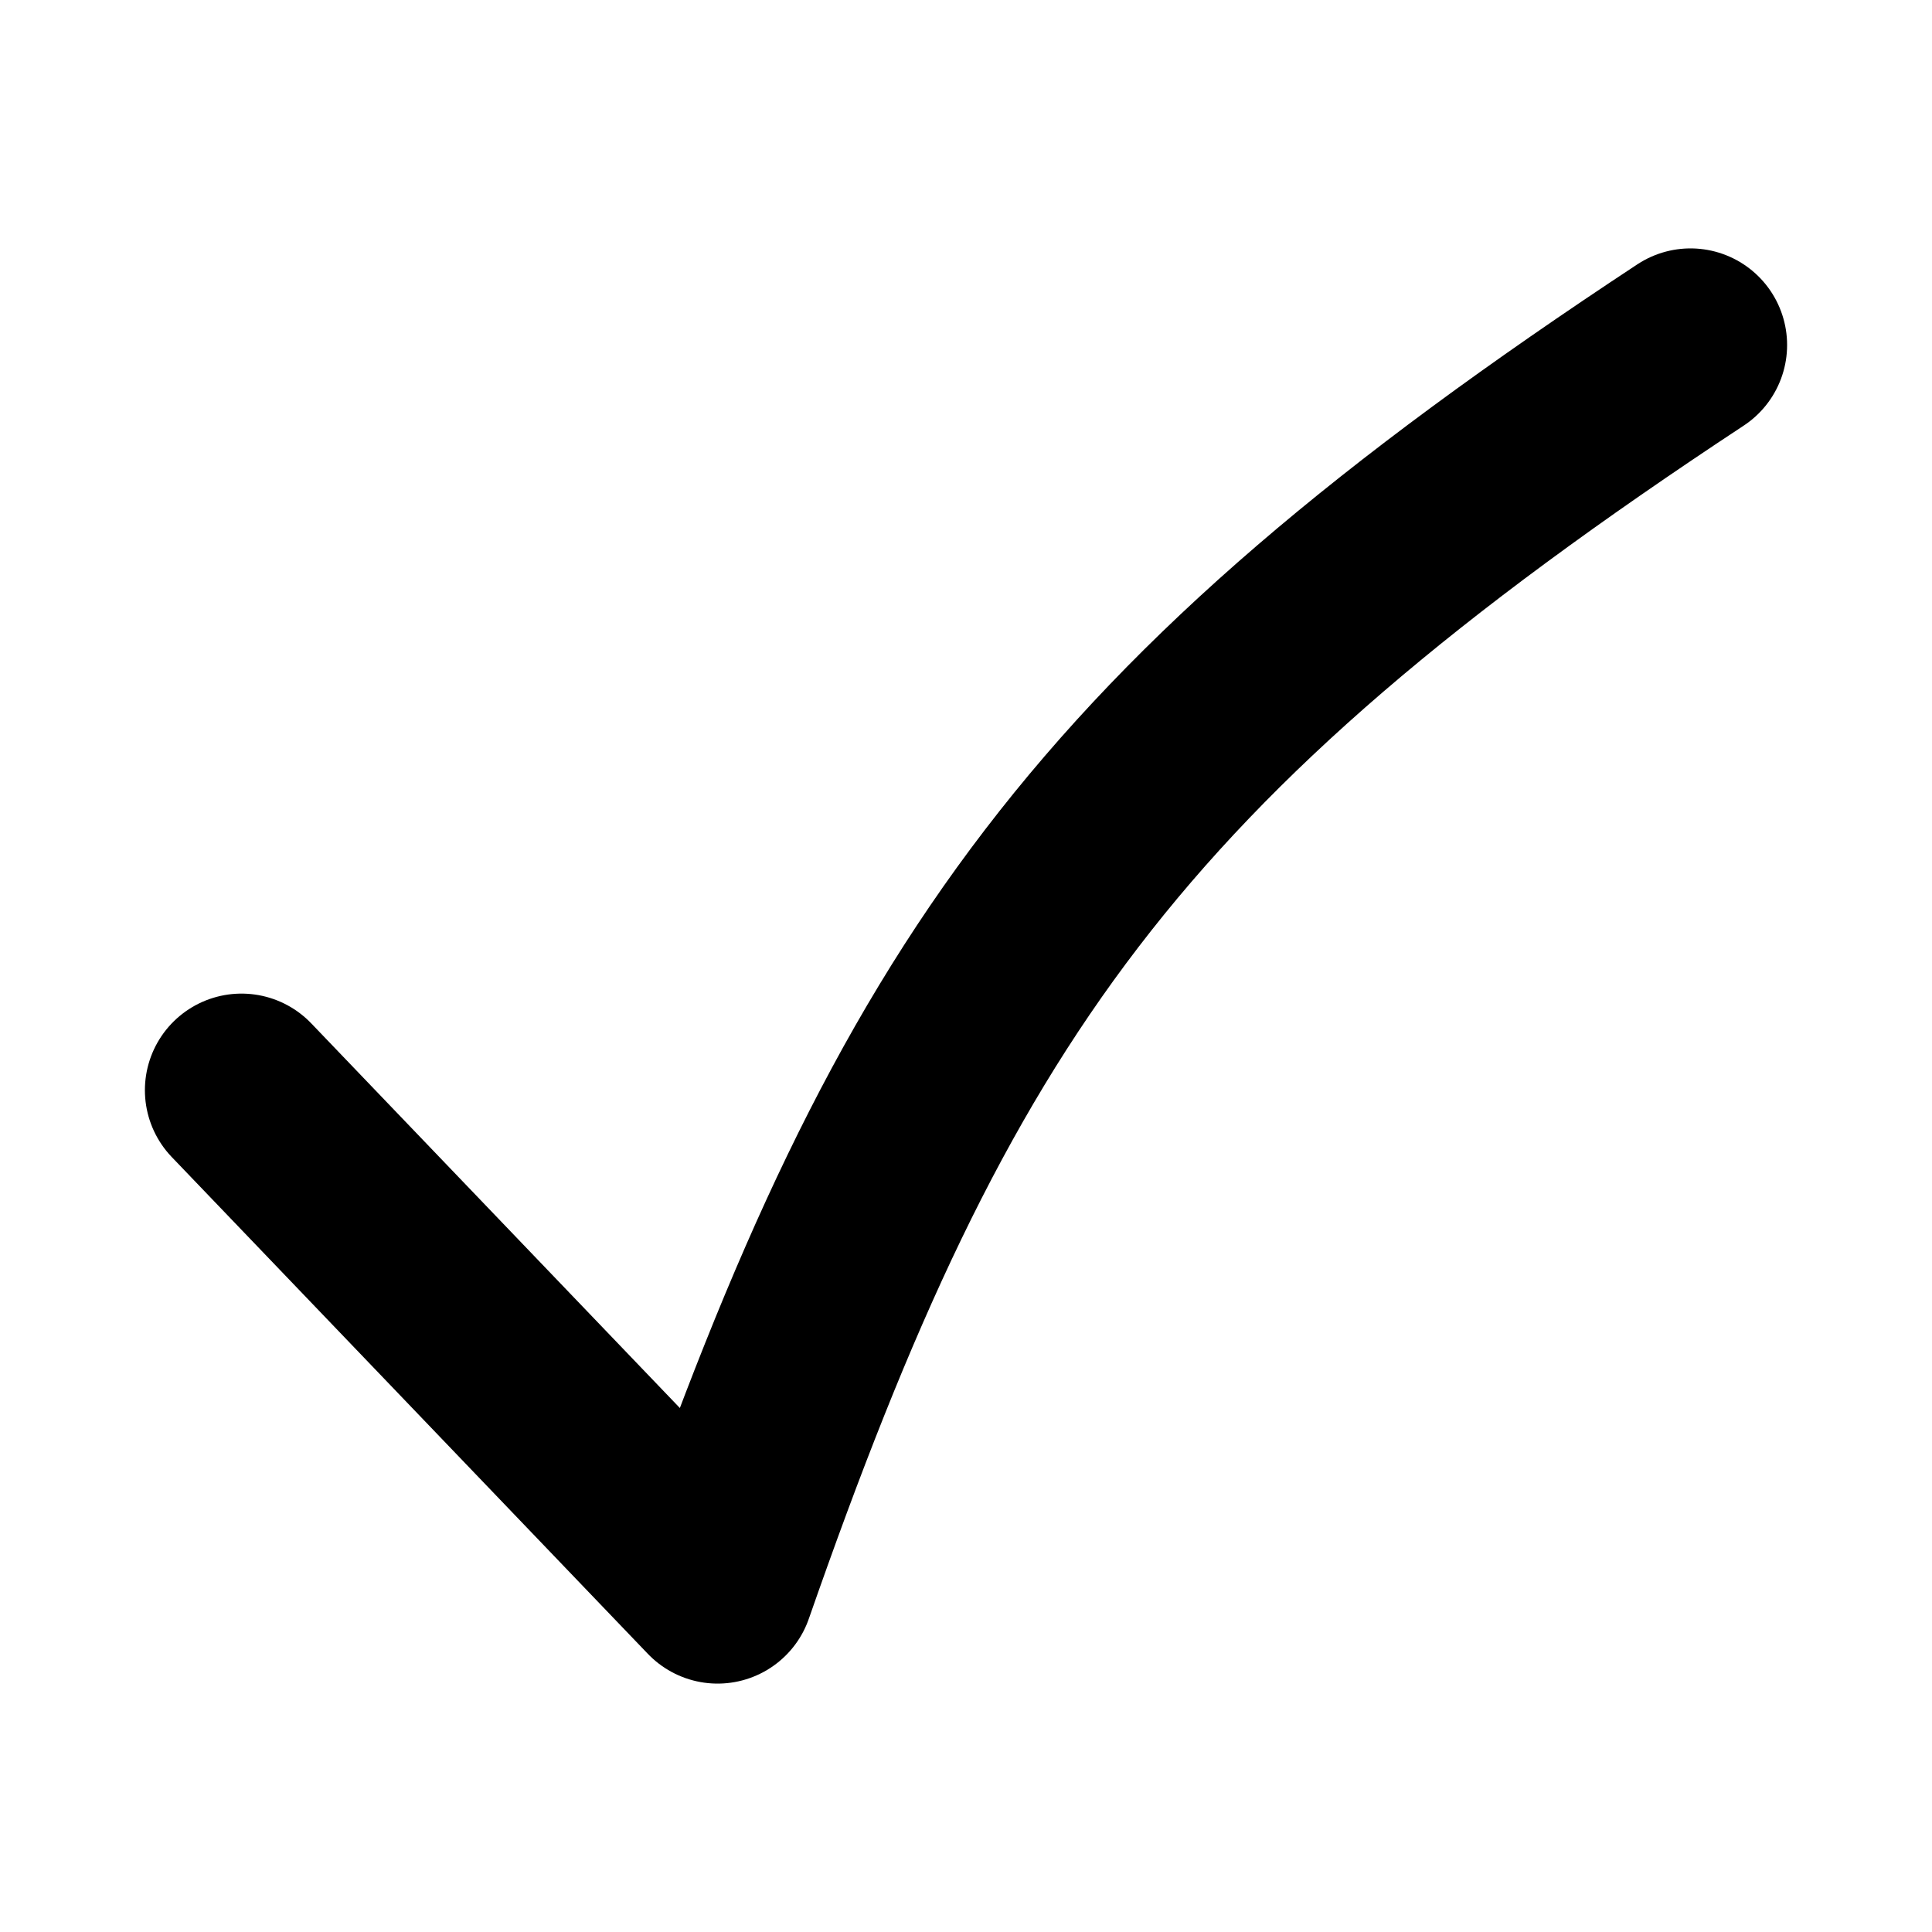
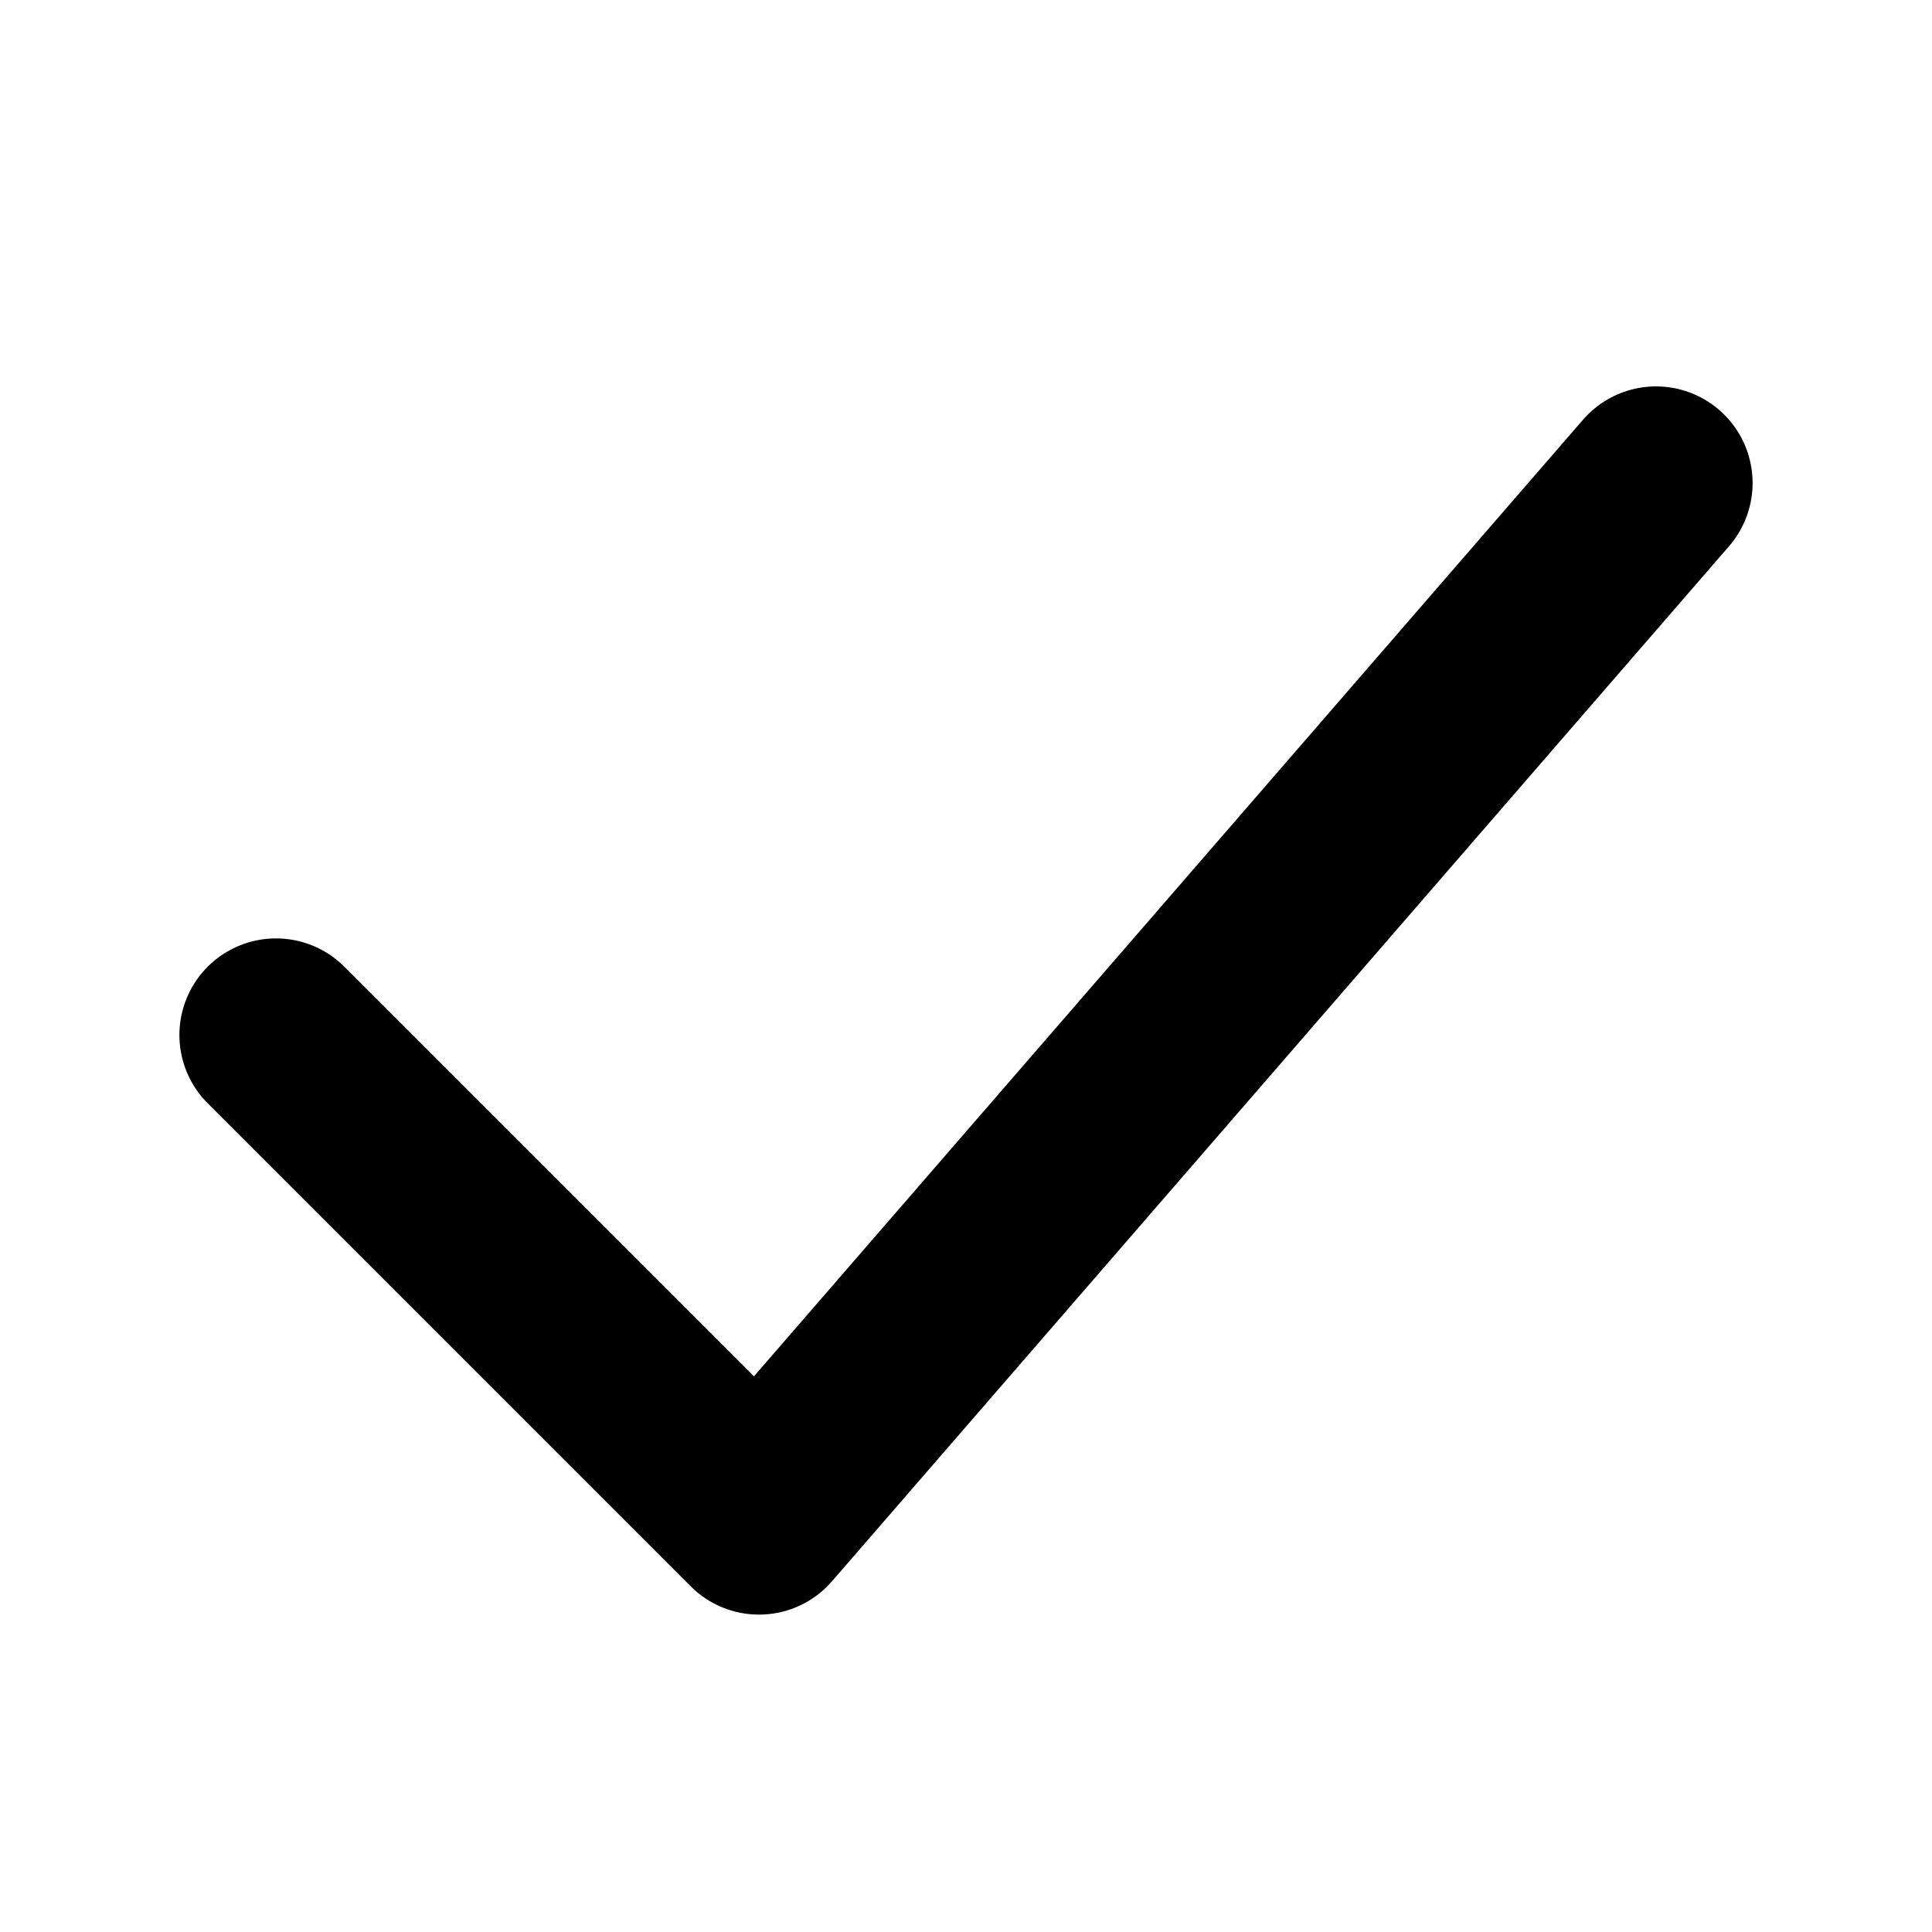
<svg xmlns="http://www.w3.org/2000/svg" width="18" height="18" viewBox="0 0 14 14" fill="none" stroke="currentColor" stroke-width="1.4" stroke-linecap="round" stroke-linejoin="round" aria-hidden="true">
-   <path d="M1.75 7.9l3.45 3.6c1.5-4.3 2.8-6.2 7.05-9" />
+   <path d="M2 7.5l3.5 3.5L12 3.5" />
</svg>
